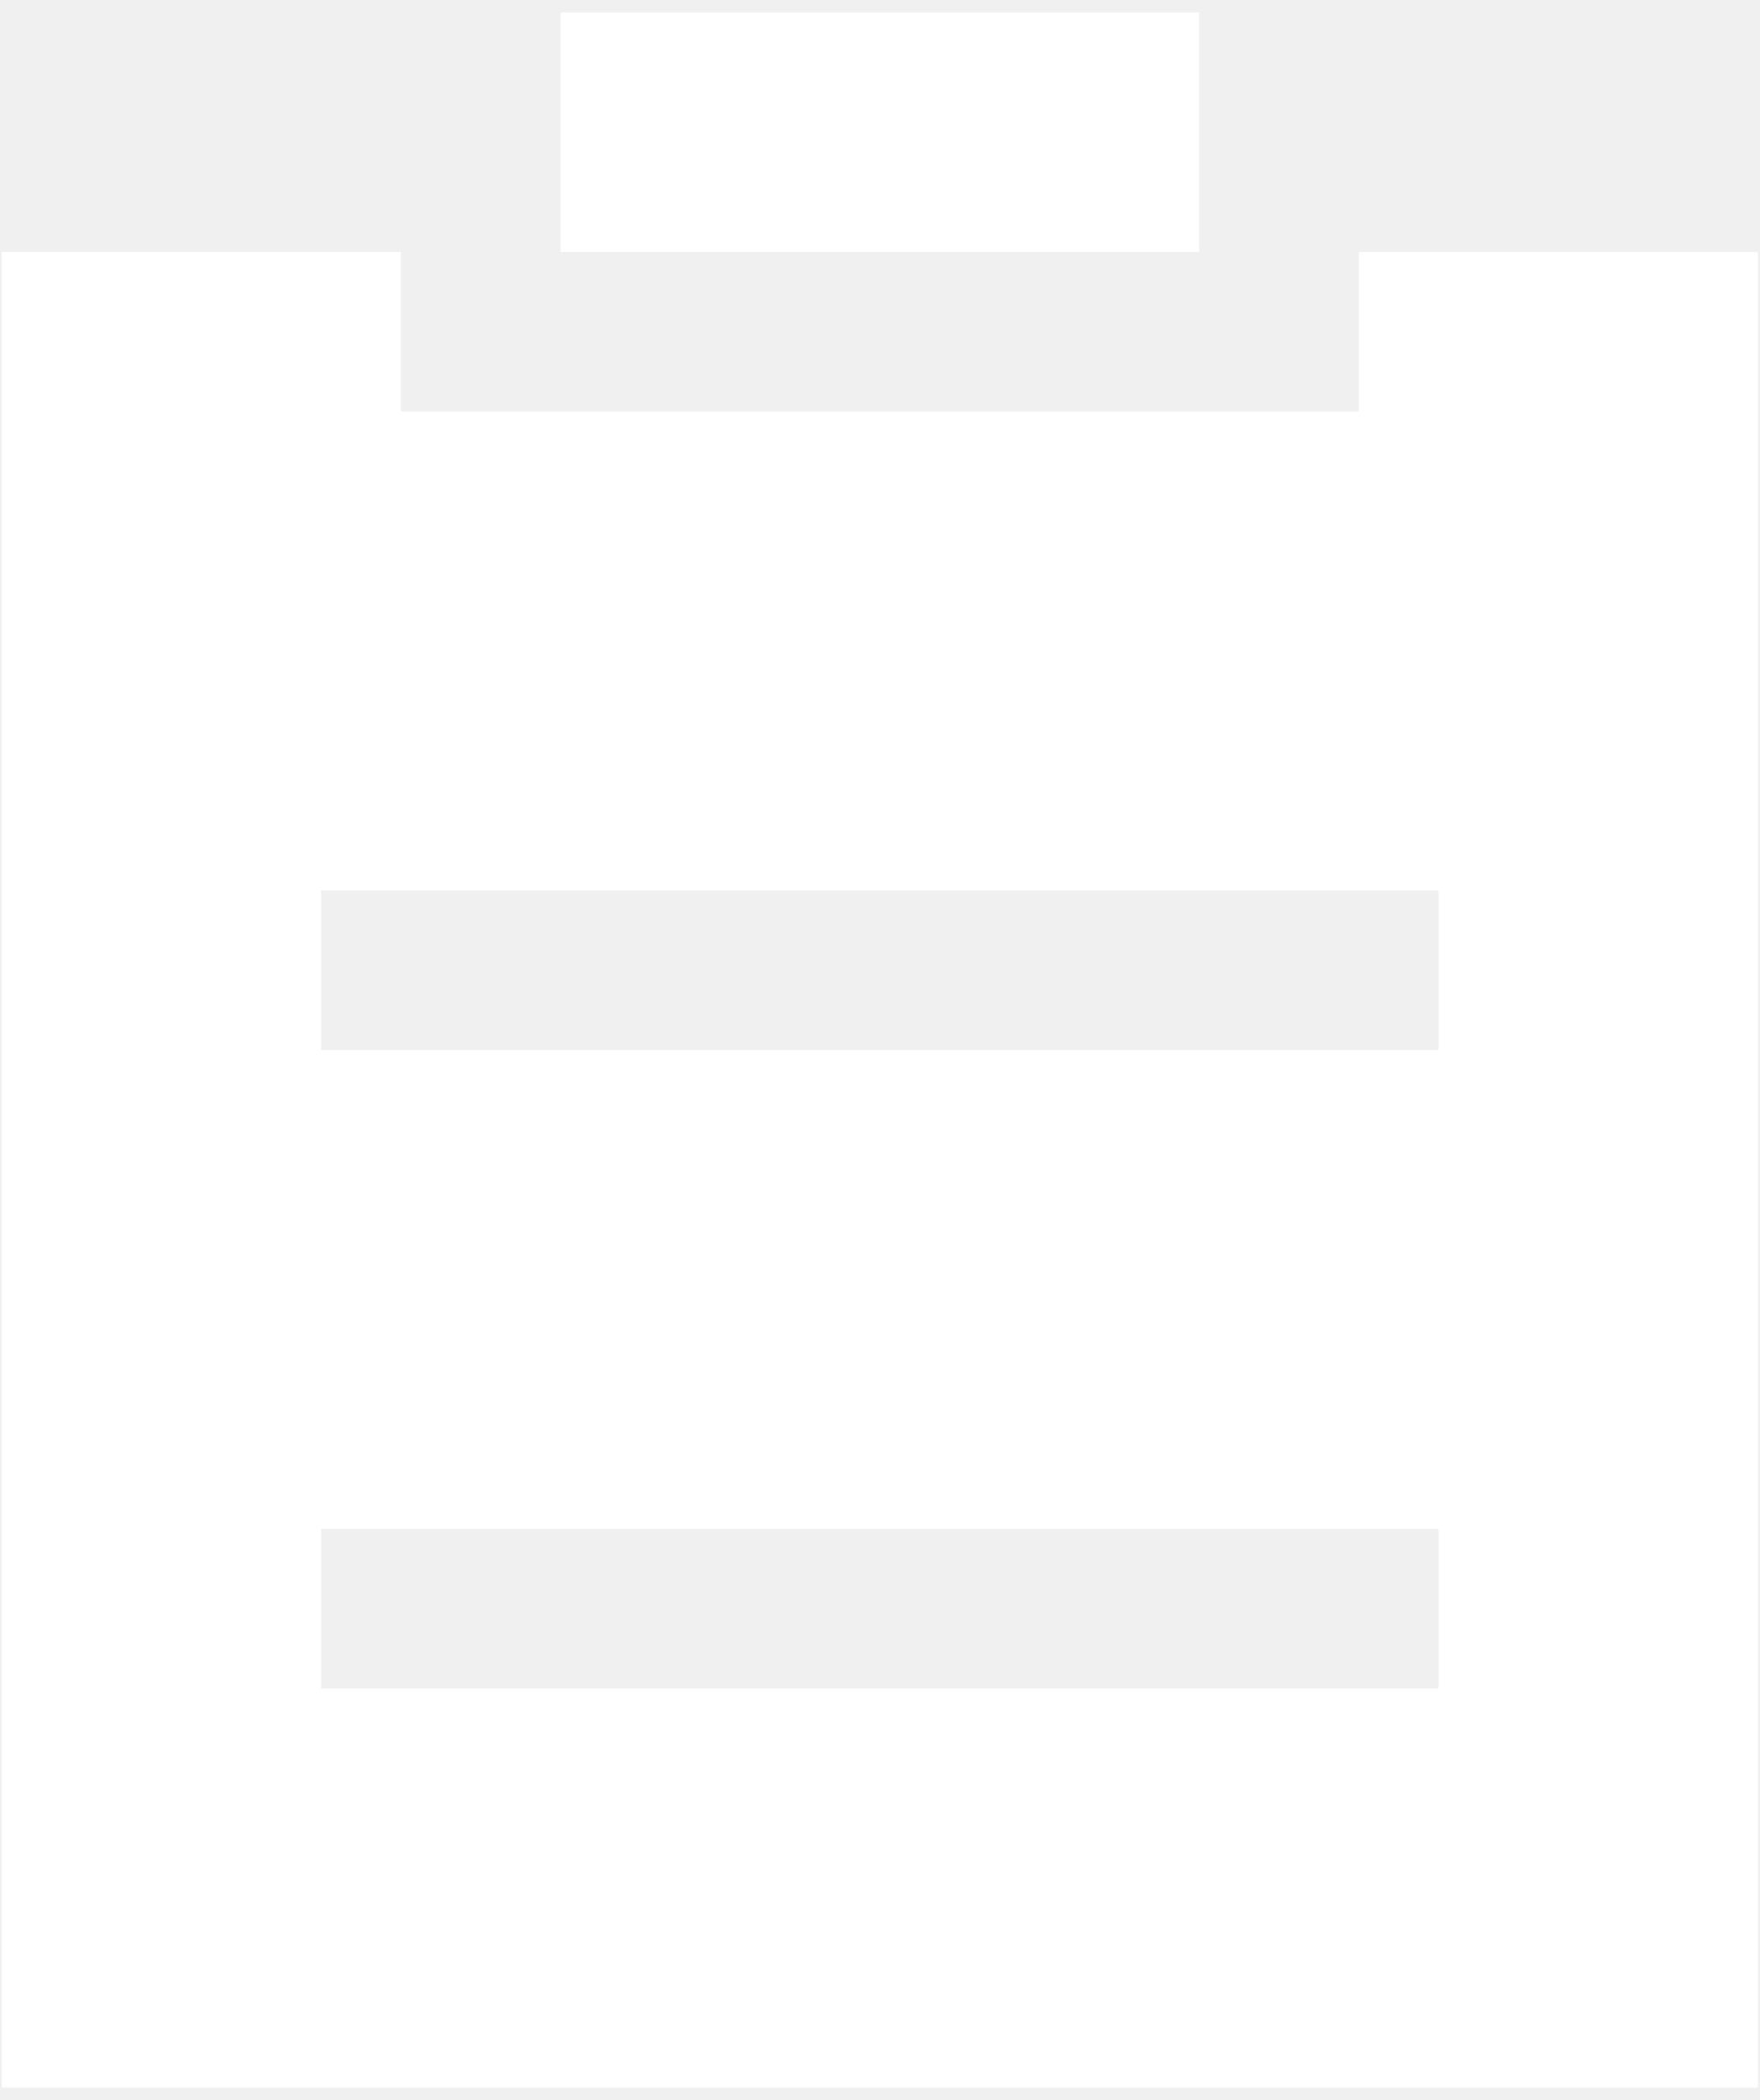
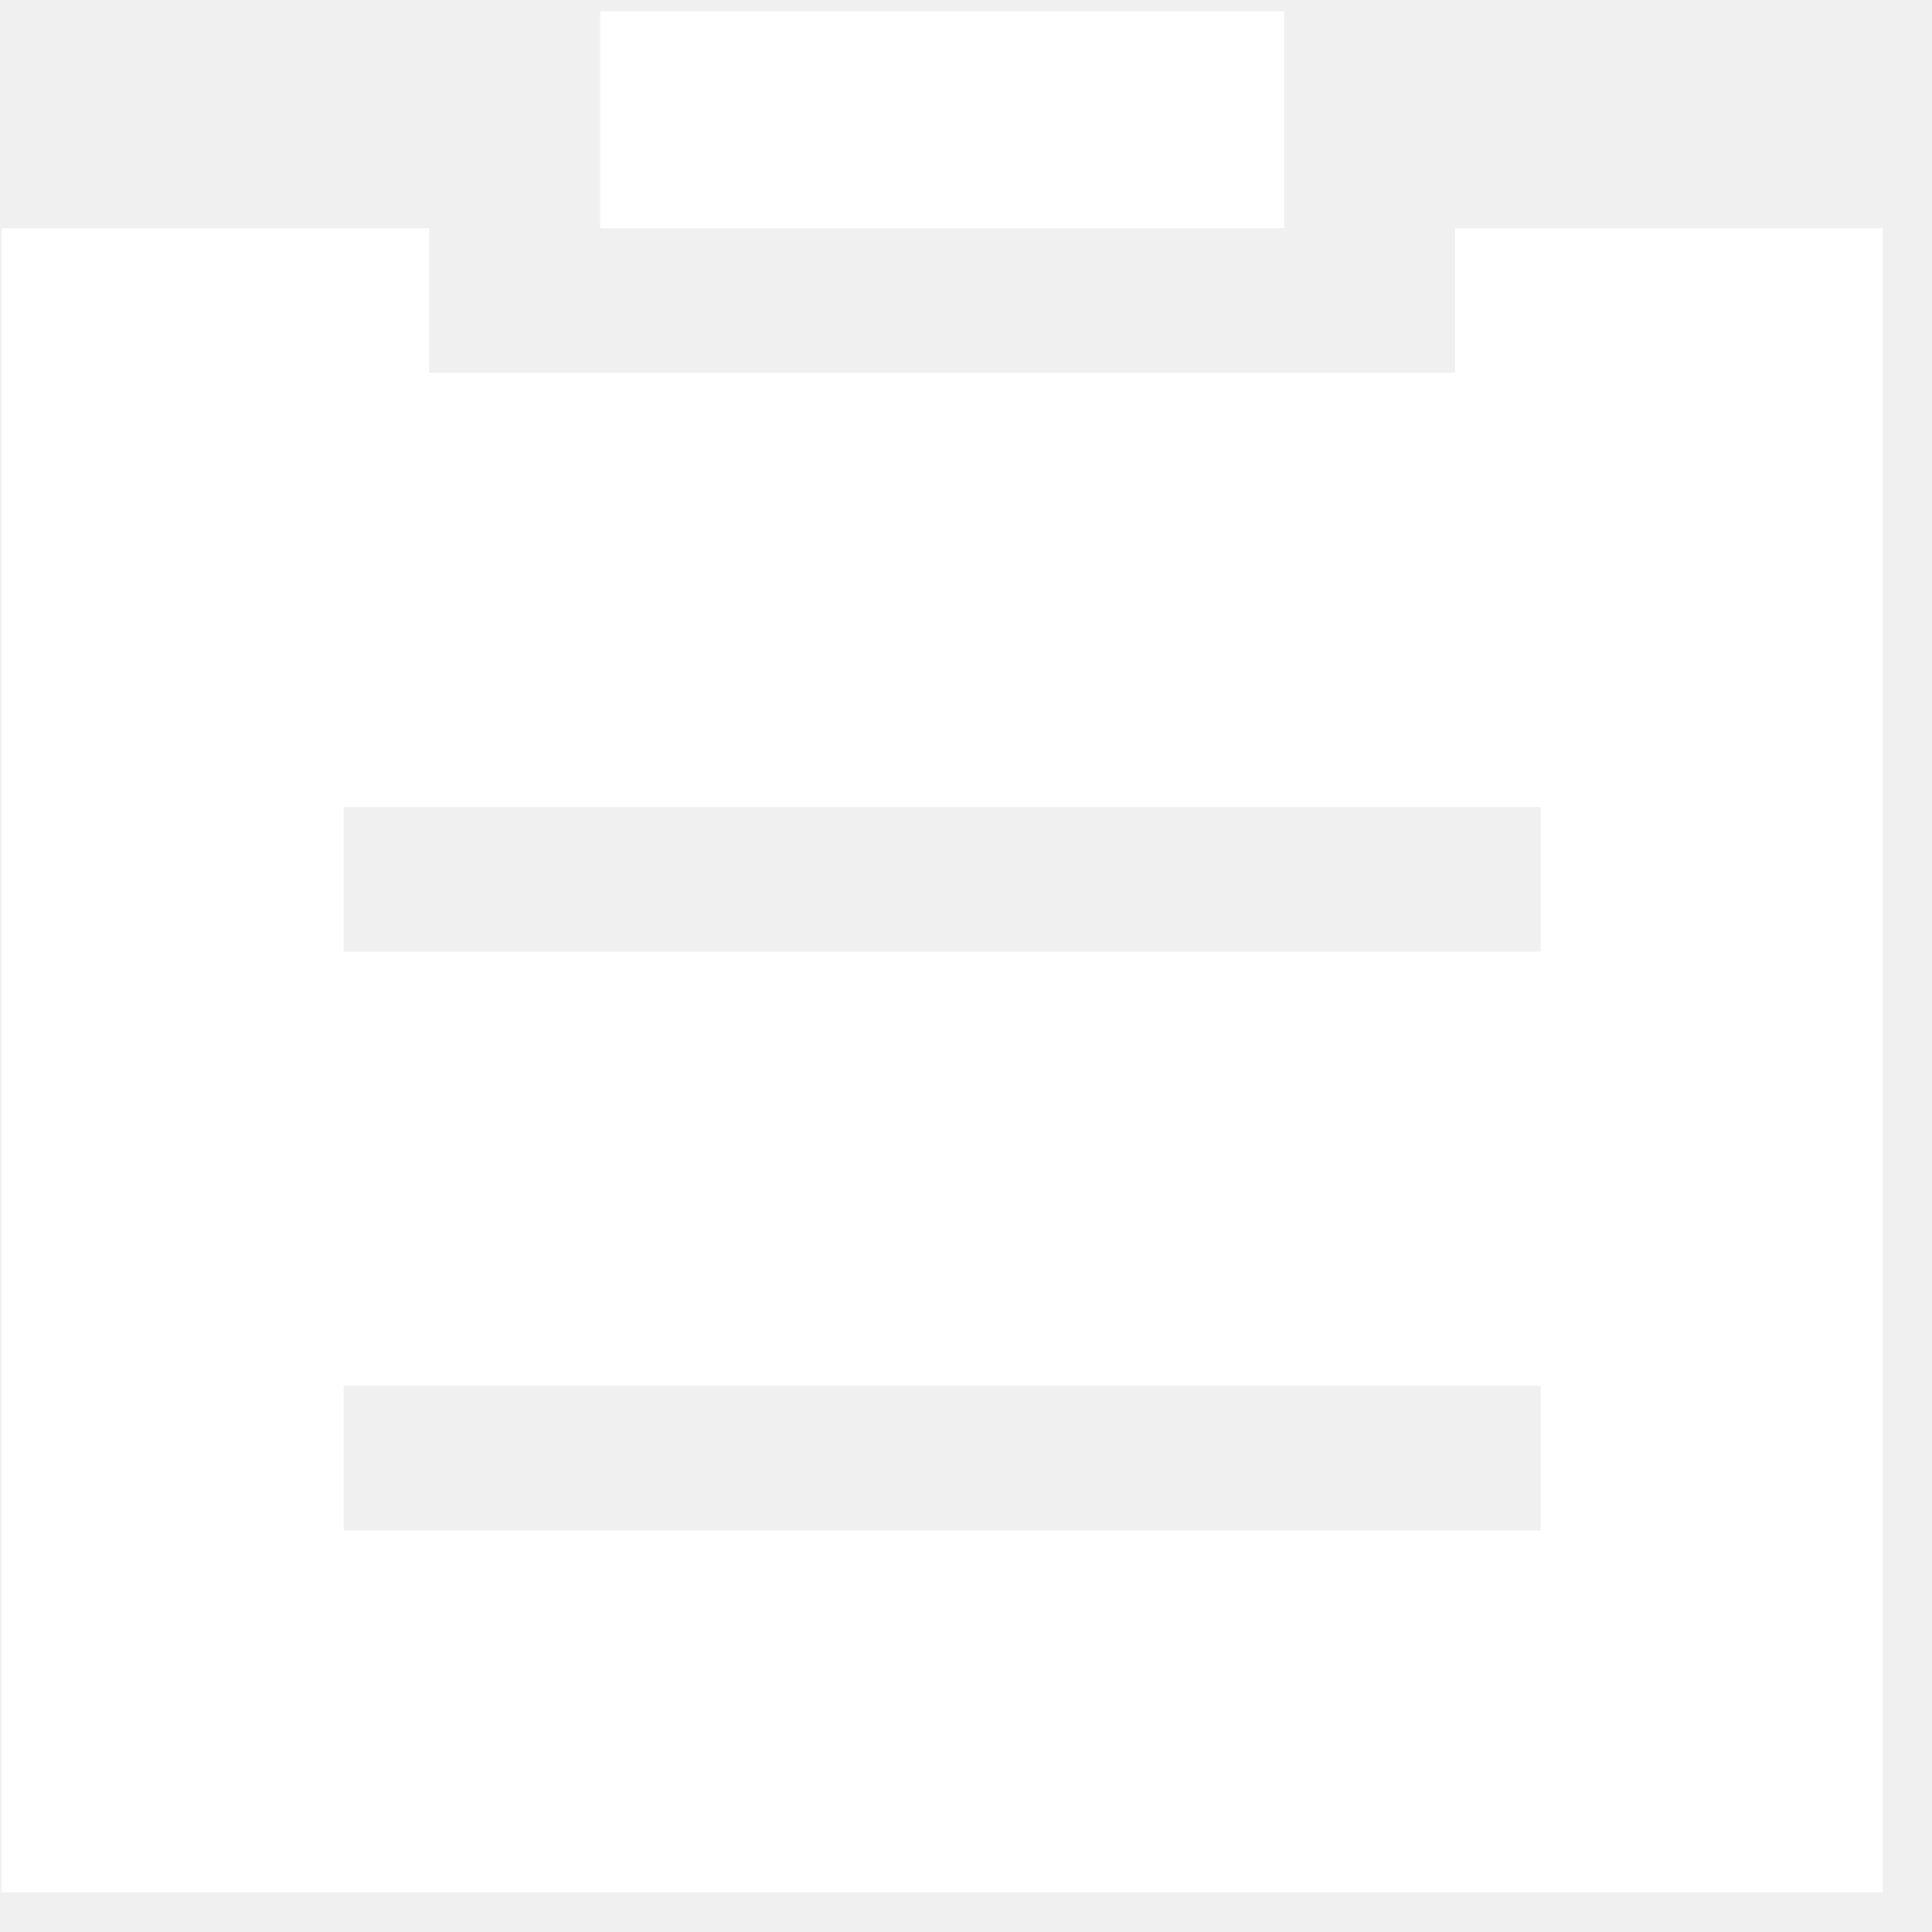
- <svg xmlns="http://www.w3.org/2000/svg" width="31" height="37" viewBox="0 0 31 37" fill="none">
-   <path d="M23.938 4.438H30.969V36.781H0.031V4.438H7.062V7.25H23.938V4.438ZM5.656 18.5H25.344V15.688H5.656V18.5ZM5.656 29.75H25.344V26.938H5.656V29.75ZM9.875 4.438V0.219H21.125V4.438H9.875Z" fill="white" />
+ <svg xmlns="http://www.w3.org/2000/svg" width="38" height="38" viewBox="0 0 38 38" fill="none">
+   <path d="M28.622 4.488H37.031V37.219H0.031V4.488H8.44V7.334H28.622V4.488ZM6.759 18.719H30.304V15.873H6.759V18.719ZM6.759 30.103H30.304V27.257H6.759V30.103ZM11.804 4.488V0.219H25.259V4.488H11.804Z" fill="white" />
</svg>
